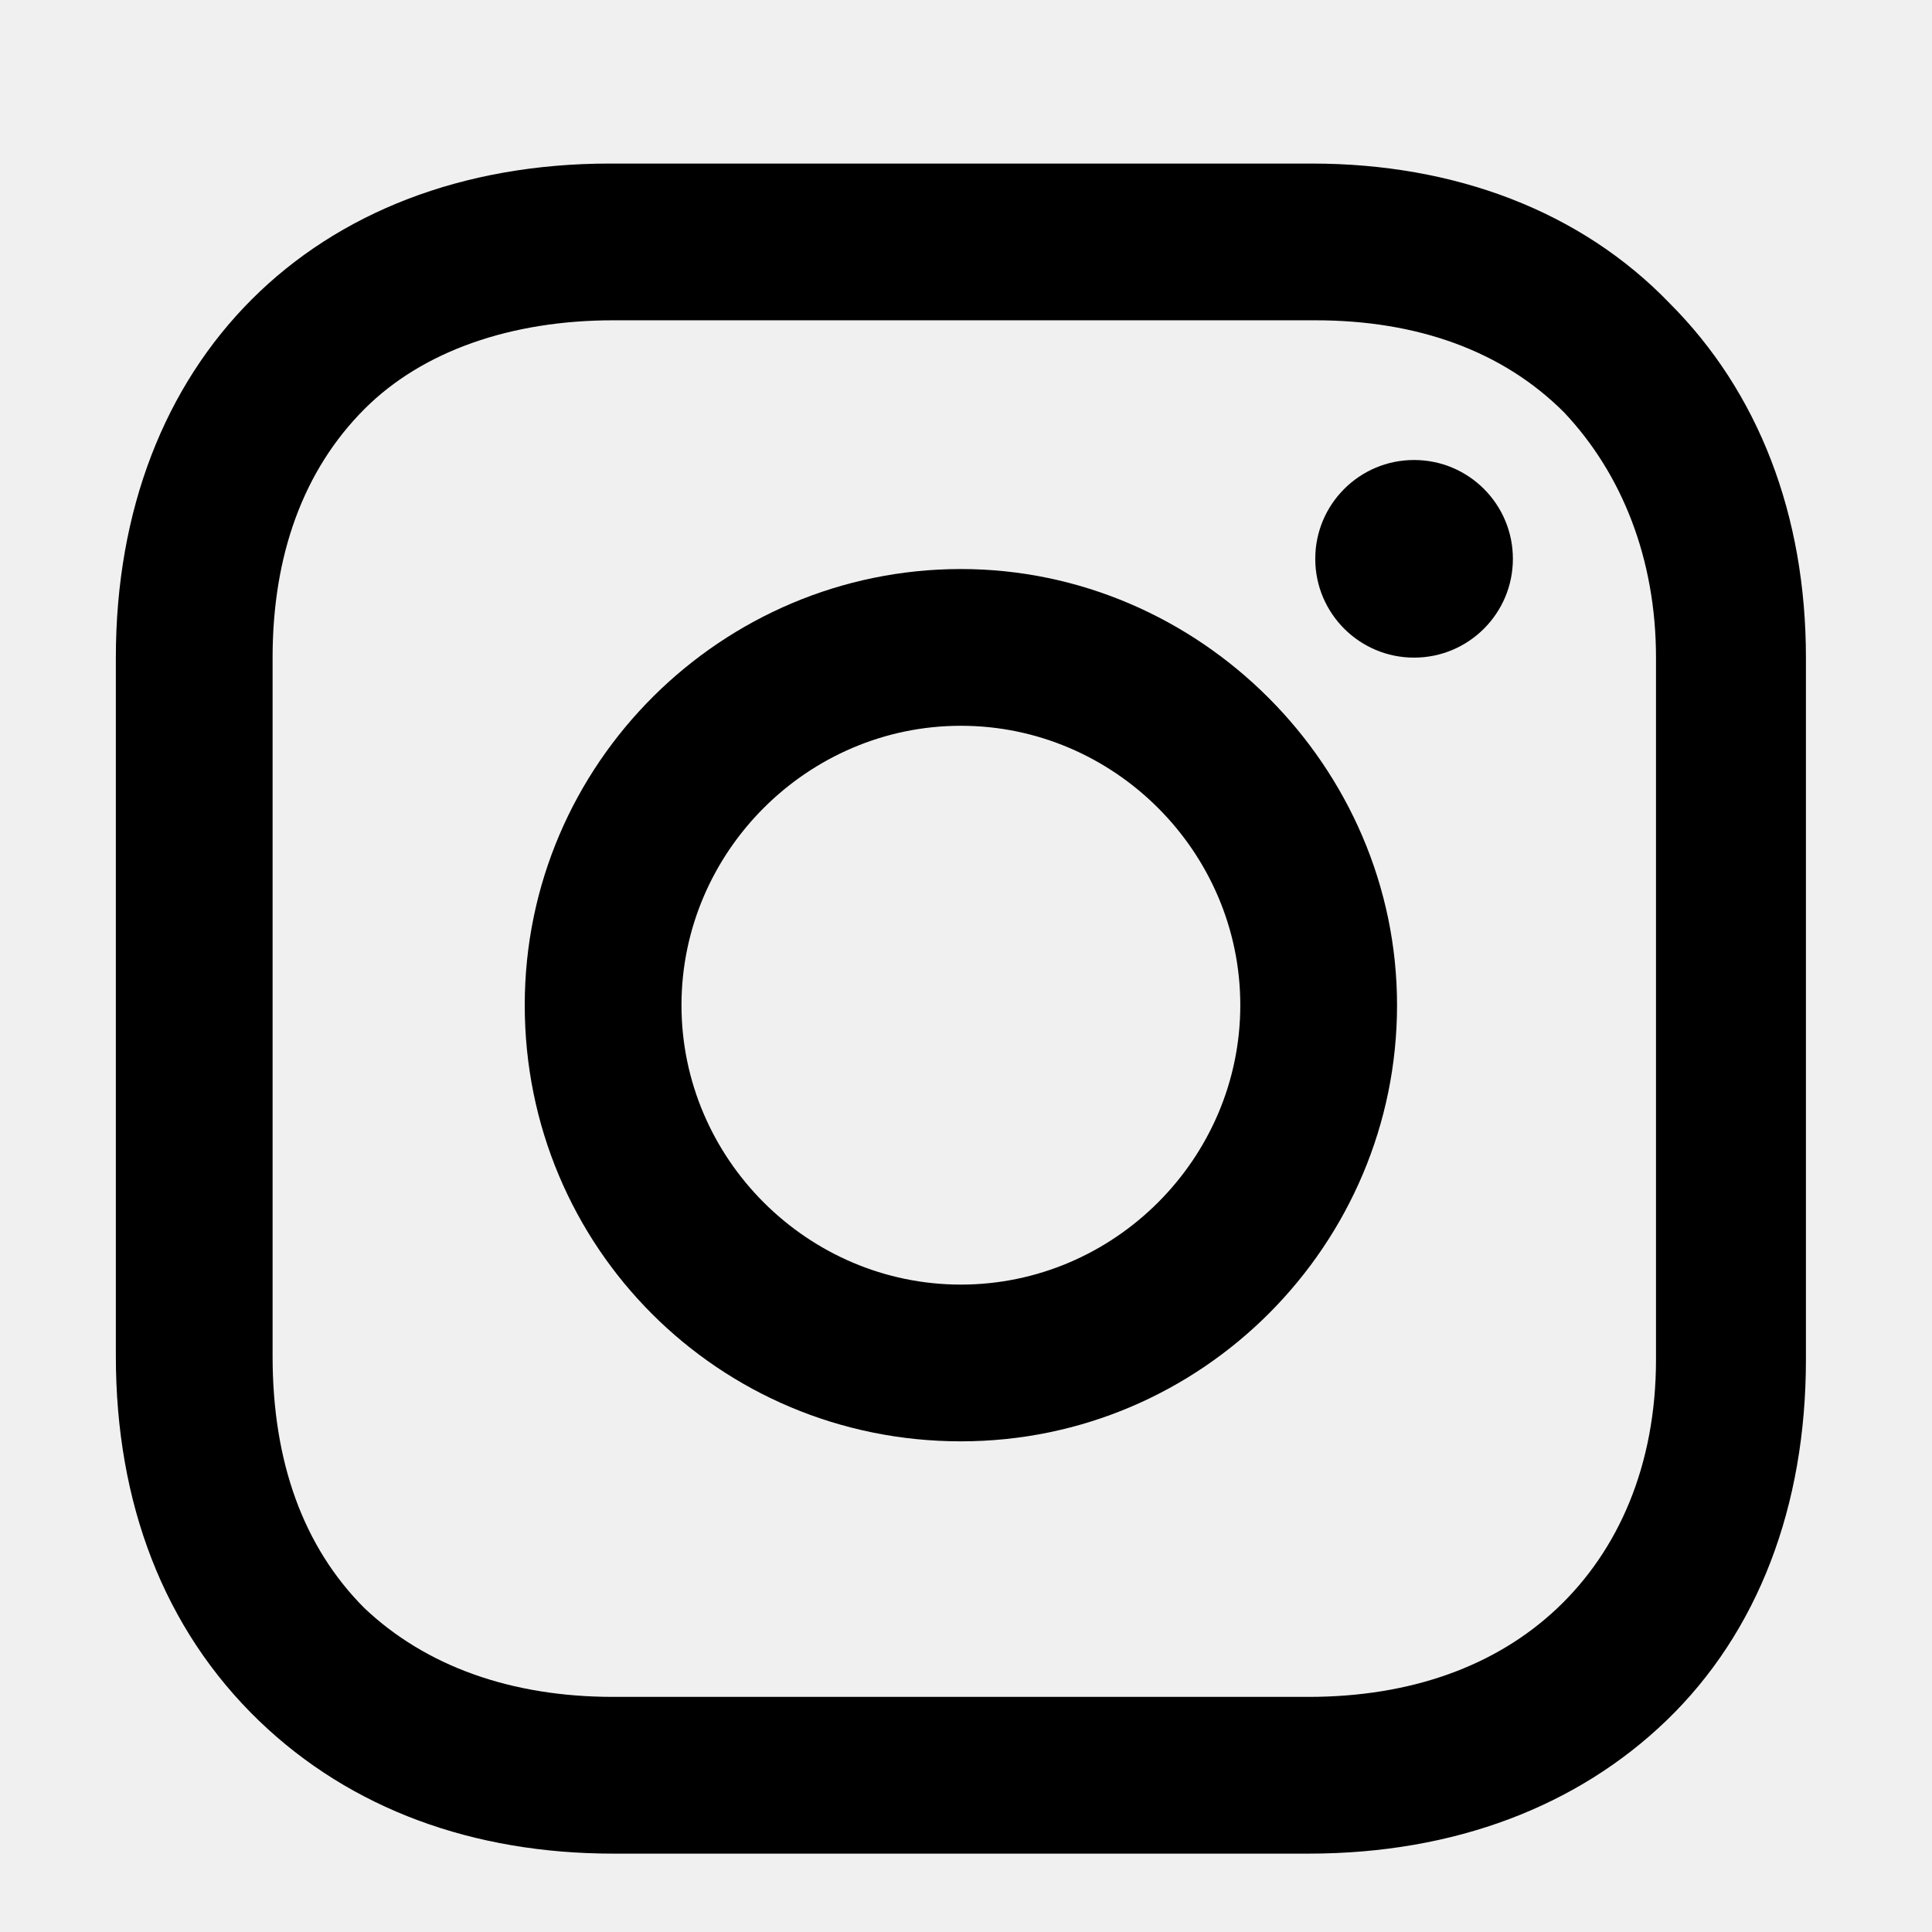
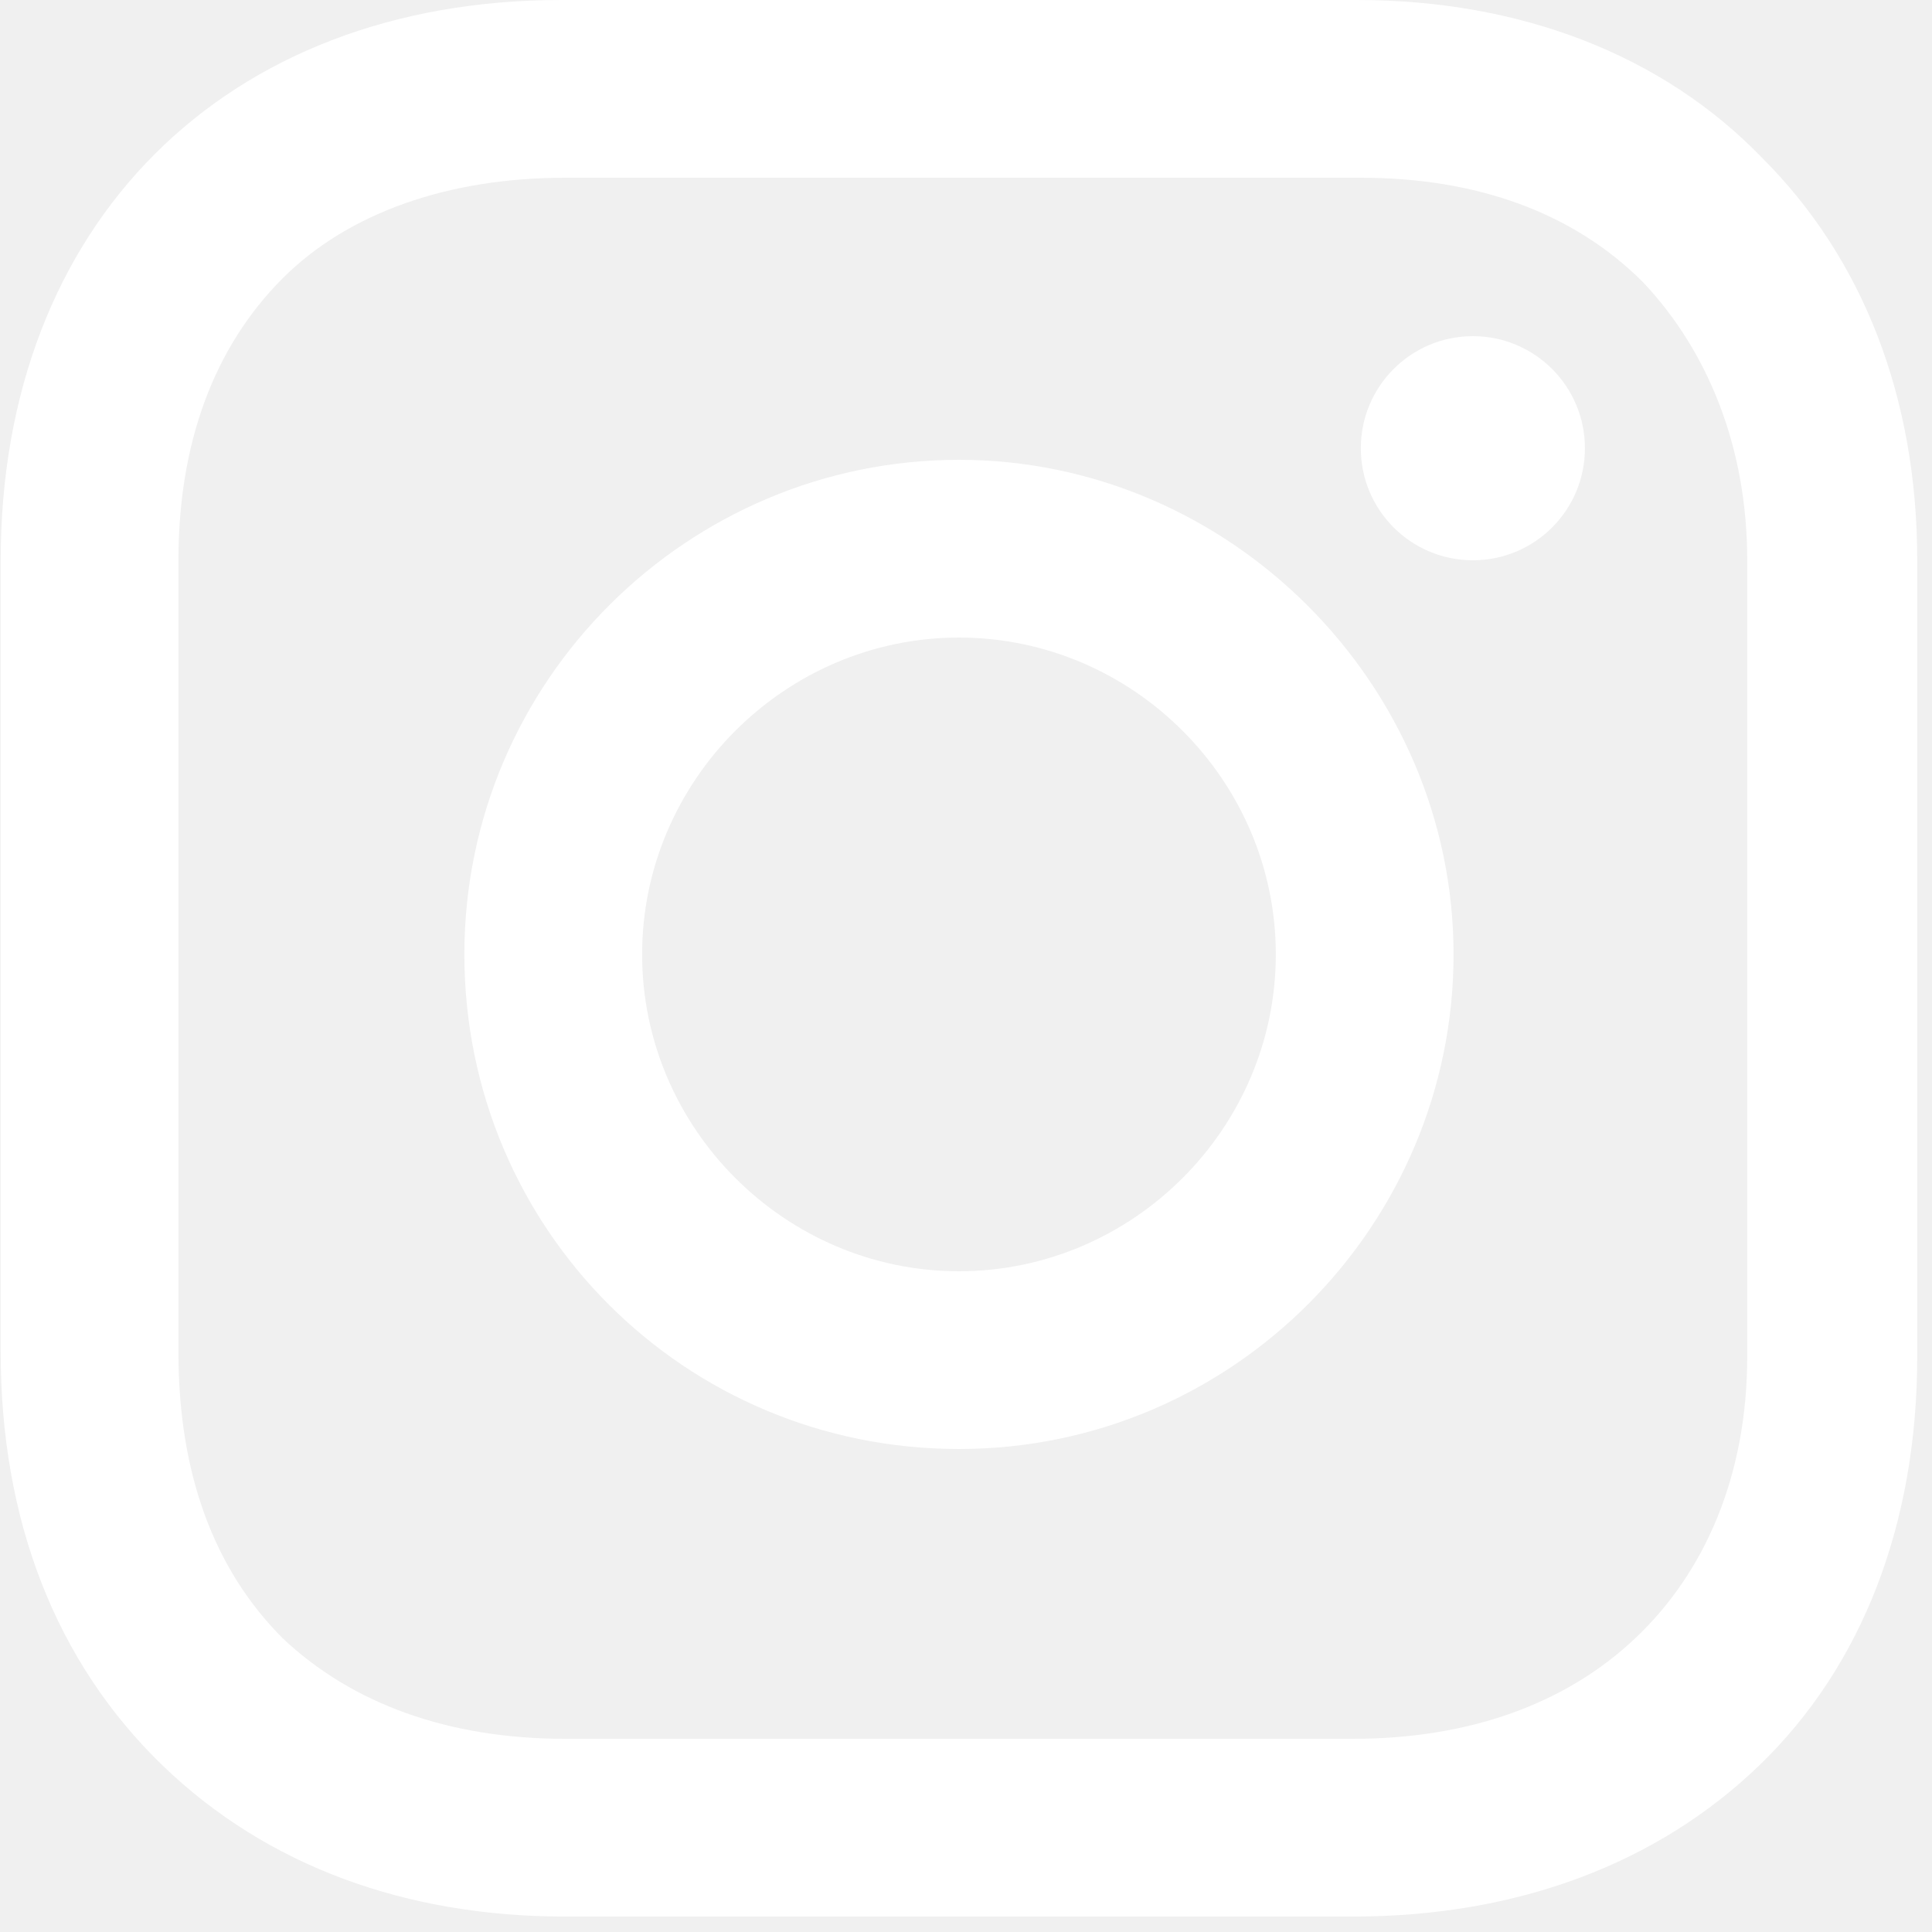
- <svg xmlns="http://www.w3.org/2000/svg" version="1.1" id="Layer_1" x="0px" y="0px" viewBox="0 0 56.7 56.7" enable-background="new 0 0 56.7 56.7" xml:space="preserve">
-   <g>
-     <path d="M28.2,16.7c-7,0-12.8,5.7-12.8,12.8s5.7,12.8,12.8,12.8S41,36.5,41,29.5S35.2,16.7,28.2,16.7z M28.2,37.7   c-4.5,0-8.2-3.7-8.2-8.2s3.7-8.2,8.2-8.2s8.2,3.7,8.2,8.2S32.7,37.7,28.2,37.7z" />
-     <circle cx="41.5" cy="16.4" r="2.9" />
-     <path d="M49,8.9c-2.6-2.7-6.3-4.1-10.5-4.1H17.9c-8.7,0-14.5,5.8-14.5,14.5v20.5c0,4.3,1.4,8,4.2,10.7c2.7,2.6,6.3,3.9,10.4,3.9   h20.4c4.3,0,7.9-1.4,10.5-3.9c2.7-2.6,4.1-6.3,4.1-10.6V19.3C53,15.1,51.6,11.5,49,8.9z M48.6,39.9c0,3.1-1.1,5.6-2.9,7.3   s-4.3,2.6-7.3,2.6H18c-3,0-5.5-0.9-7.3-2.6C8.9,45.4,8,42.9,8,39.8V19.3c0-3,0.9-5.5,2.7-7.3c1.7-1.7,4.3-2.6,7.3-2.6h20.6   c3,0,5.5,0.9,7.3,2.7c1.7,1.8,2.7,4.3,2.7,7.2V39.9L48.6,39.9z" />
-   </g>
+ <svg xmlns="http://www.w3.org/2000/svg" width="50" height="50" viewBox="0 0 50 50" fill="none">
+   <path d="M24.818 11.9C17.818 11.9 12.018 17.6 12.018 24.7C12.018 31.8 17.718 37.5 24.818 37.5C31.918 37.5 37.618 31.7 37.618 24.7C37.618 17.7 31.818 11.9 24.818 11.9ZM24.818 32.9C20.318 32.9 16.618 29.2 16.618 24.7C16.618 20.2 20.318 16.5 24.818 16.5C29.318 16.5 33.018 20.2 33.018 24.7C33.018 29.2 29.318 32.9 24.818 32.9Z" fill="white" />
+   <path d="M38.118 14.5C39.72 14.5 41.018 13.202 41.018 11.6C41.018 9.998 39.72 8.7 38.118 8.7C36.516 8.7 35.218 9.998 35.218 11.6C35.218 13.202 36.516 14.5 38.118 14.5Z" fill="white" />
+   <path d="M45.618 4.1C43.018 1.4 39.318 0 35.118 0H14.518C5.818 0 0.018 5.8 0.018 14.5V35C0.018 39.3 1.418 43 4.218 45.7C6.918 48.3 10.518 49.6 14.618 49.6H35.018C39.318 49.6 42.918 48.2 45.518 45.7C48.218 43.1 49.618 39.4 49.618 35.1V14.5C49.618 10.3 48.218 6.7 45.618 4.1ZM45.218 35.1C45.218 38.2 44.118 40.7 42.318 42.4C40.518 44.1 38.018 45 35.018 45H14.618C11.618 45 9.118 44.1 7.318 42.4C5.518 40.6 4.618 38.1 4.618 35V14.5C4.618 11.5 5.518 9 7.318 7.2C9.018 5.5 11.618 4.6 14.618 4.6H35.218C38.218 4.6 40.718 5.5 42.518 7.3C44.218 9.1 45.218 11.6 45.218 14.5V35.1Z" fill="white" />
</svg>
